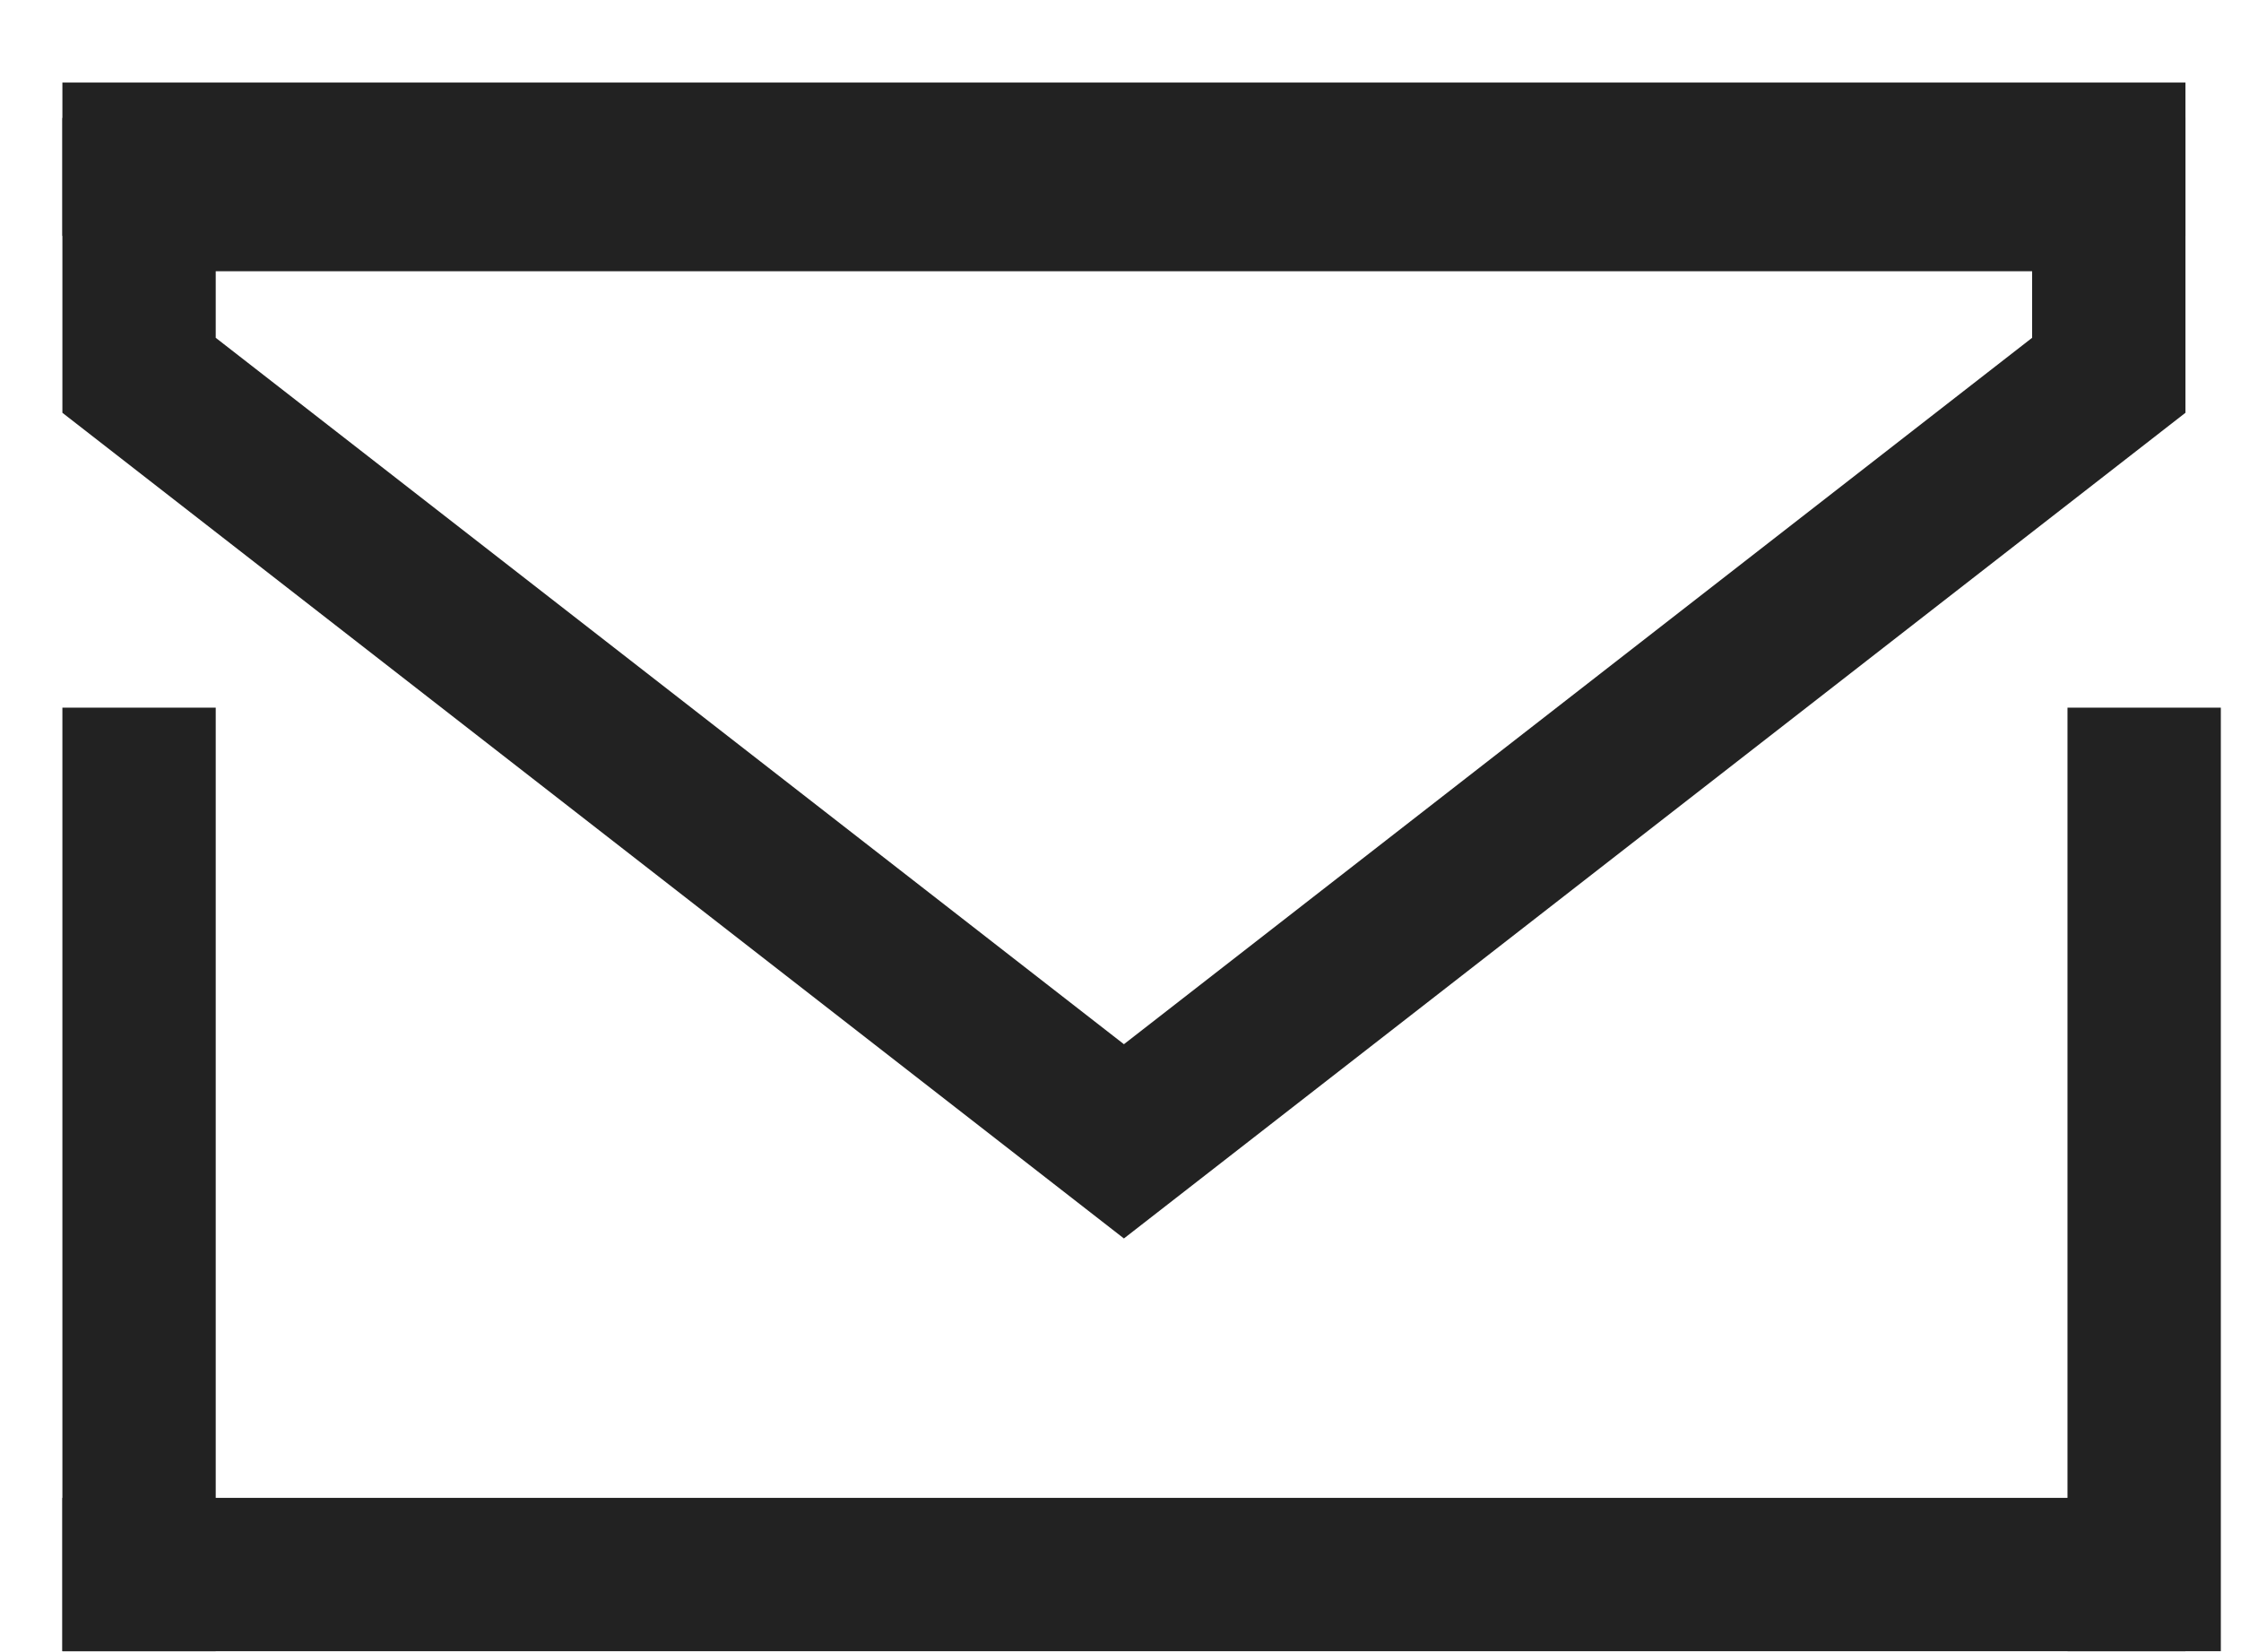
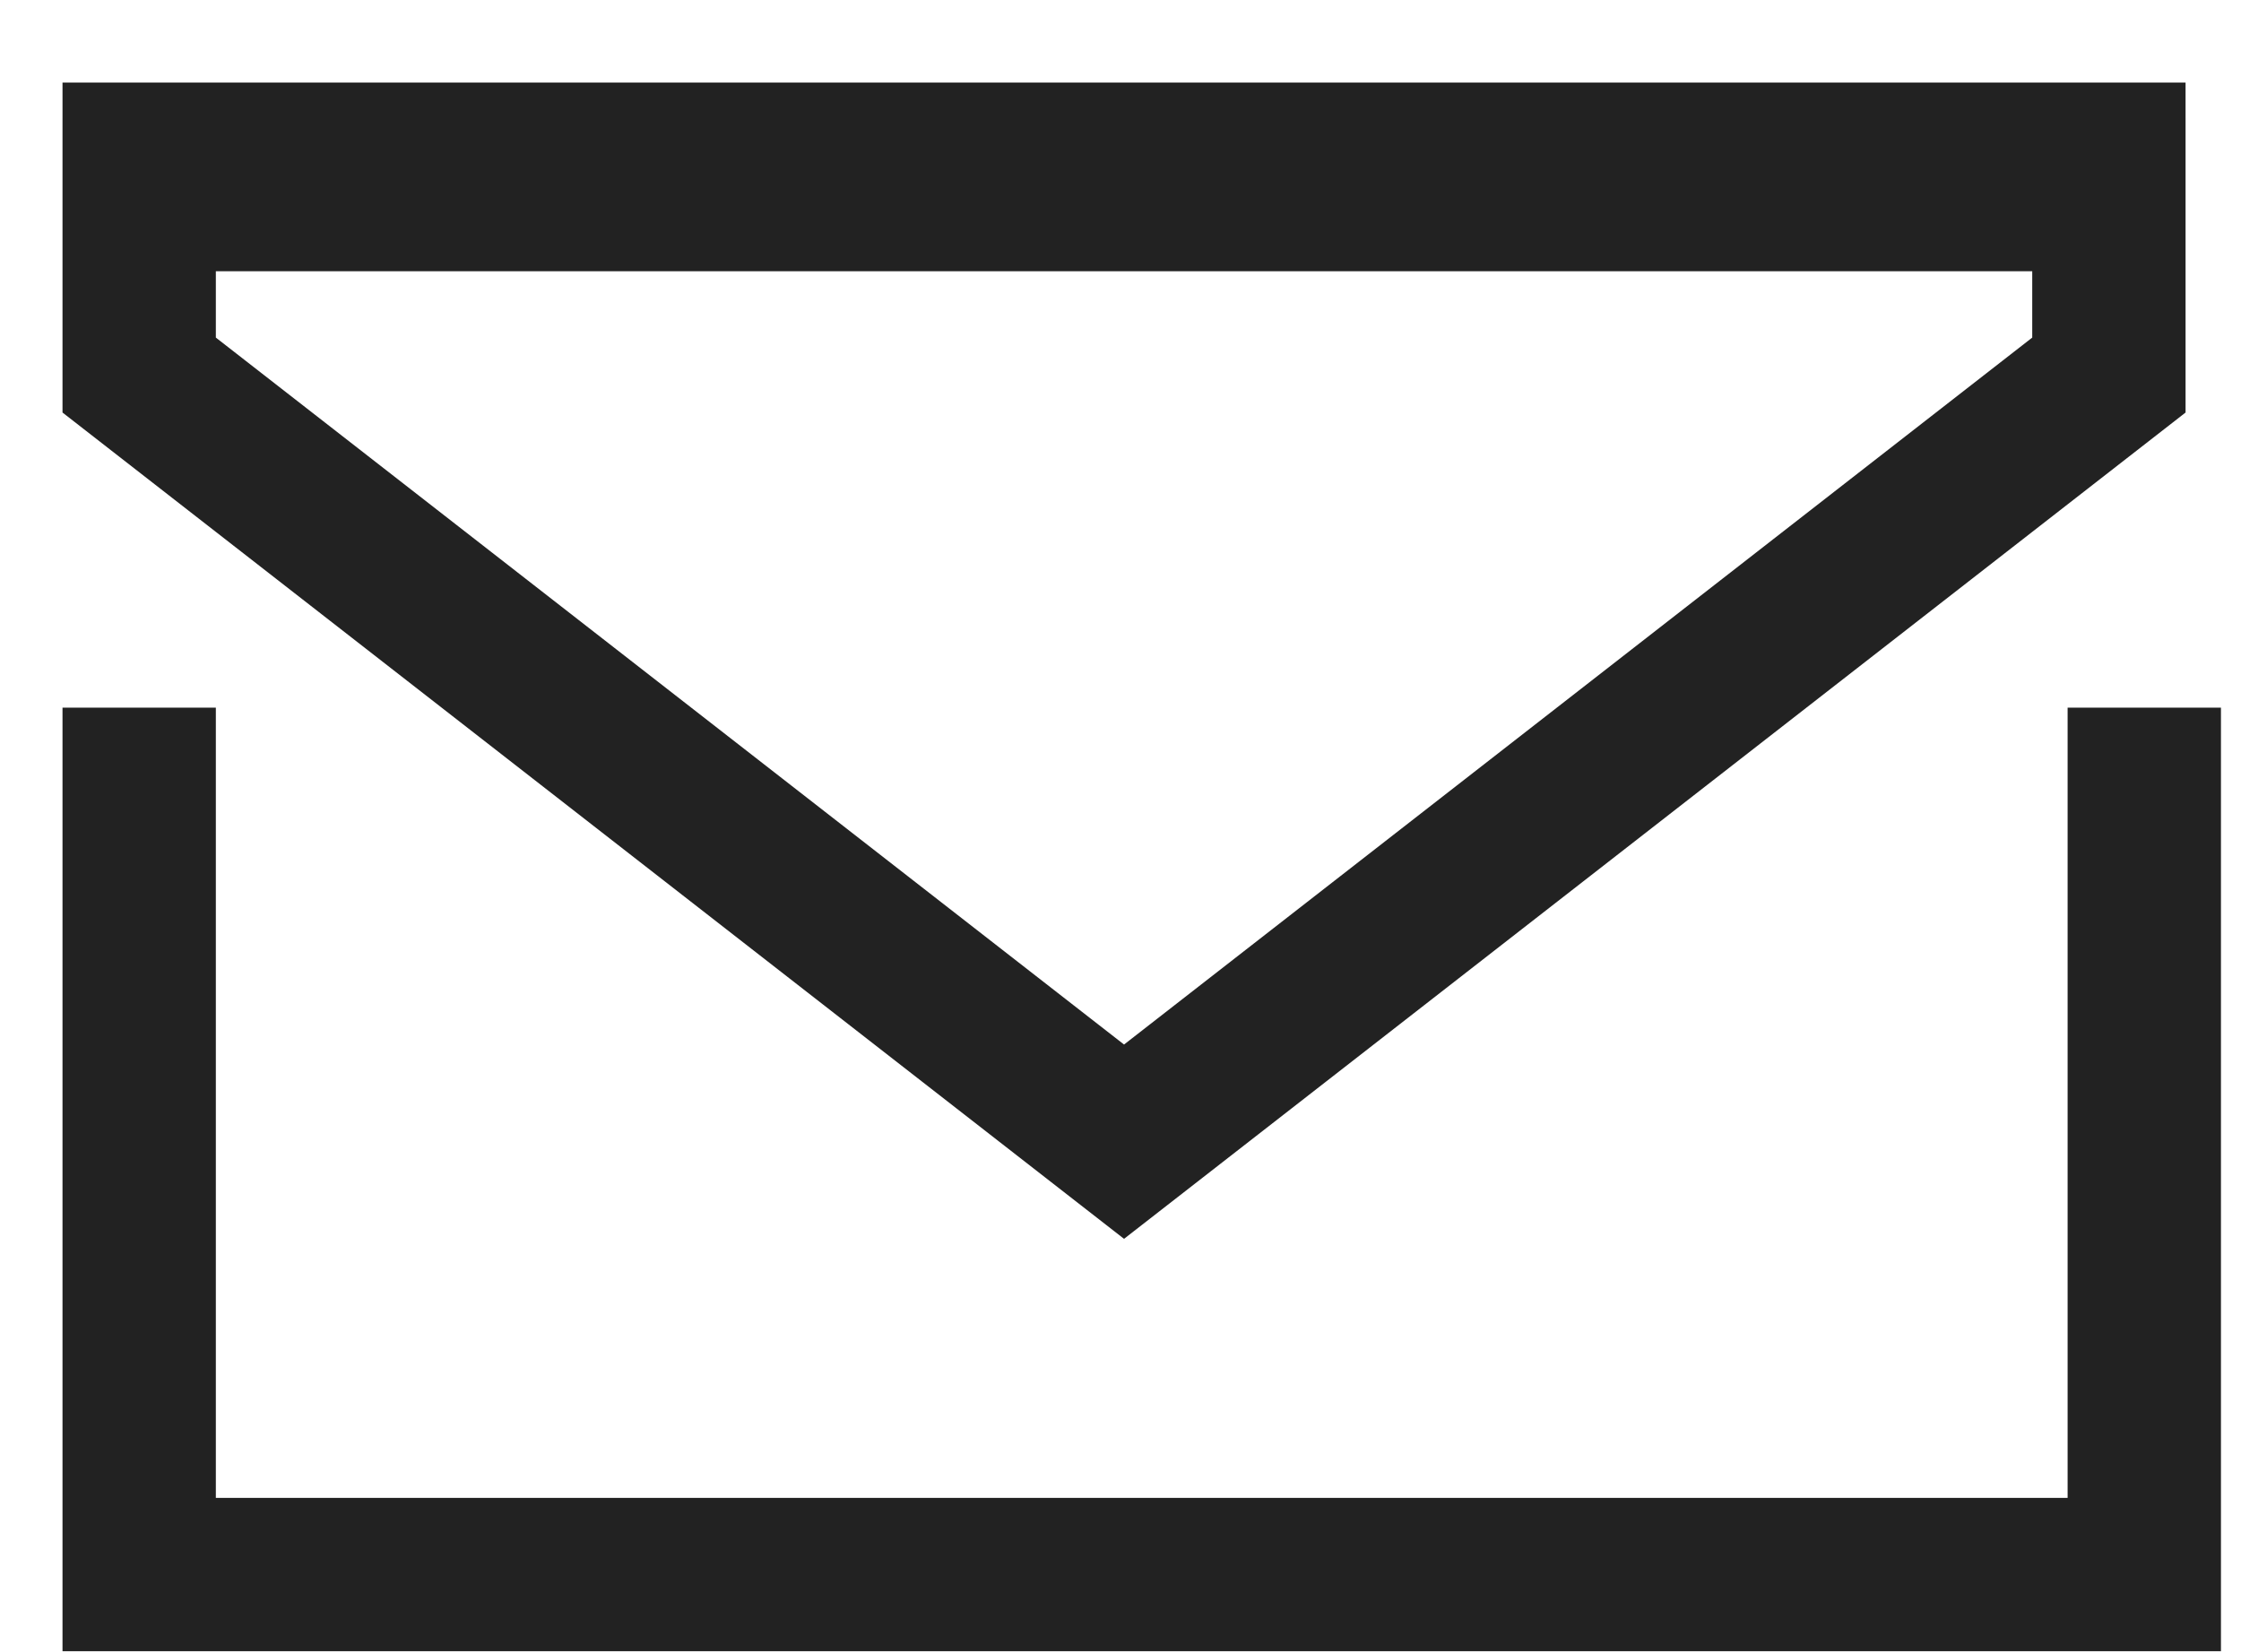
- <svg xmlns="http://www.w3.org/2000/svg" width="19" height="14" viewBox="0 0 19 14" fill="none">
-   <line x1="1.179" y1="6" x2="1.179" y2="14" stroke="#222222" stroke-width="1.3" />
-   <line x1="18.179" y1="6" x2="18.179" y2="14" stroke="#222222" stroke-width="1.3" />
-   <line x1="0.529" y1="13.35" x2="18.529" y2="13.35" stroke="#222222" stroke-width="1.3" />
-   <line x1="0.529" y1="1.35" x2="18.529" y2="1.35" stroke="#222222" stroke-width="1.3" />
-   <path d="M17.879 3.182L9.529 9.677L1.179 3.182V1.65H4.029L9.529 1.65H14.529H17.879V3.182Z" stroke="#222222" stroke-width="1.3" />
+ <svg xmlns="http://www.w3.org/2000/svg" width="19" height="14" fill="none" viewBox="0 0 19 14">
+   <path stroke="#222222" stroke-width="1.3" d="M1.18 6v8M18.18 6v8M.53 13.35h18M.53 1.35h18M17.88 3.18l-8.35 6.5-8.35-6.5V1.65h16.7v1.53z" />
</svg>
